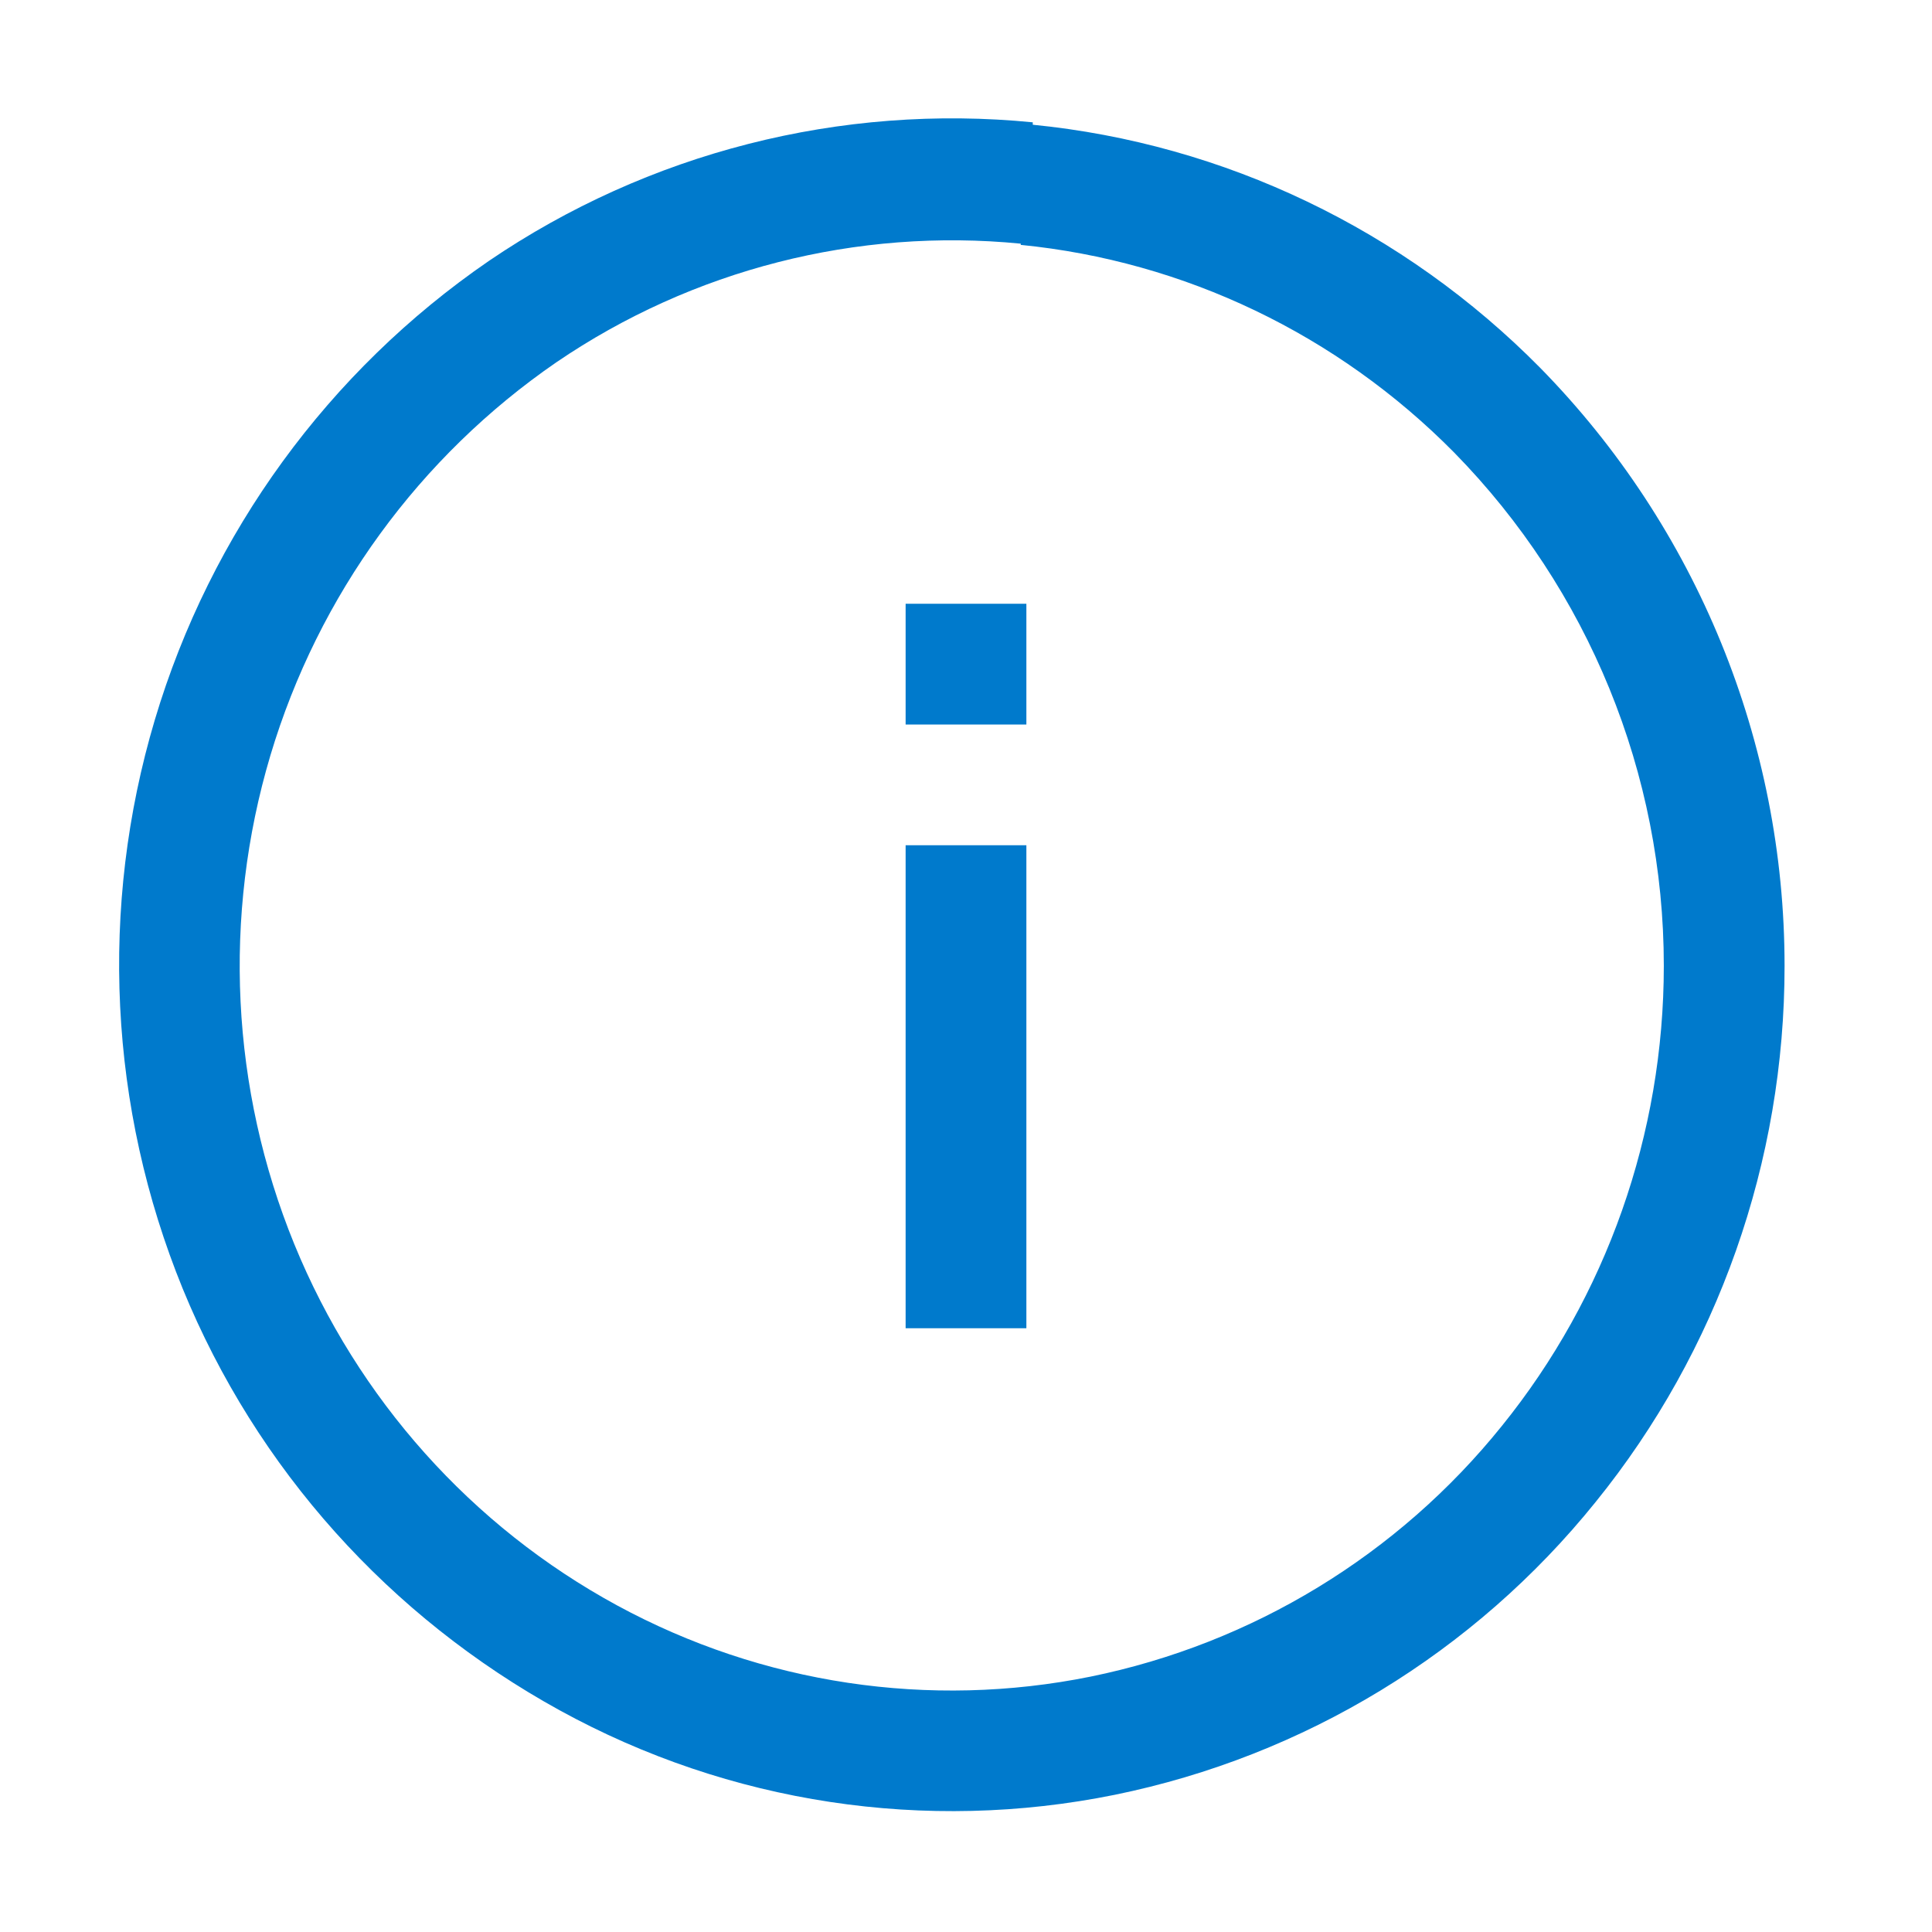
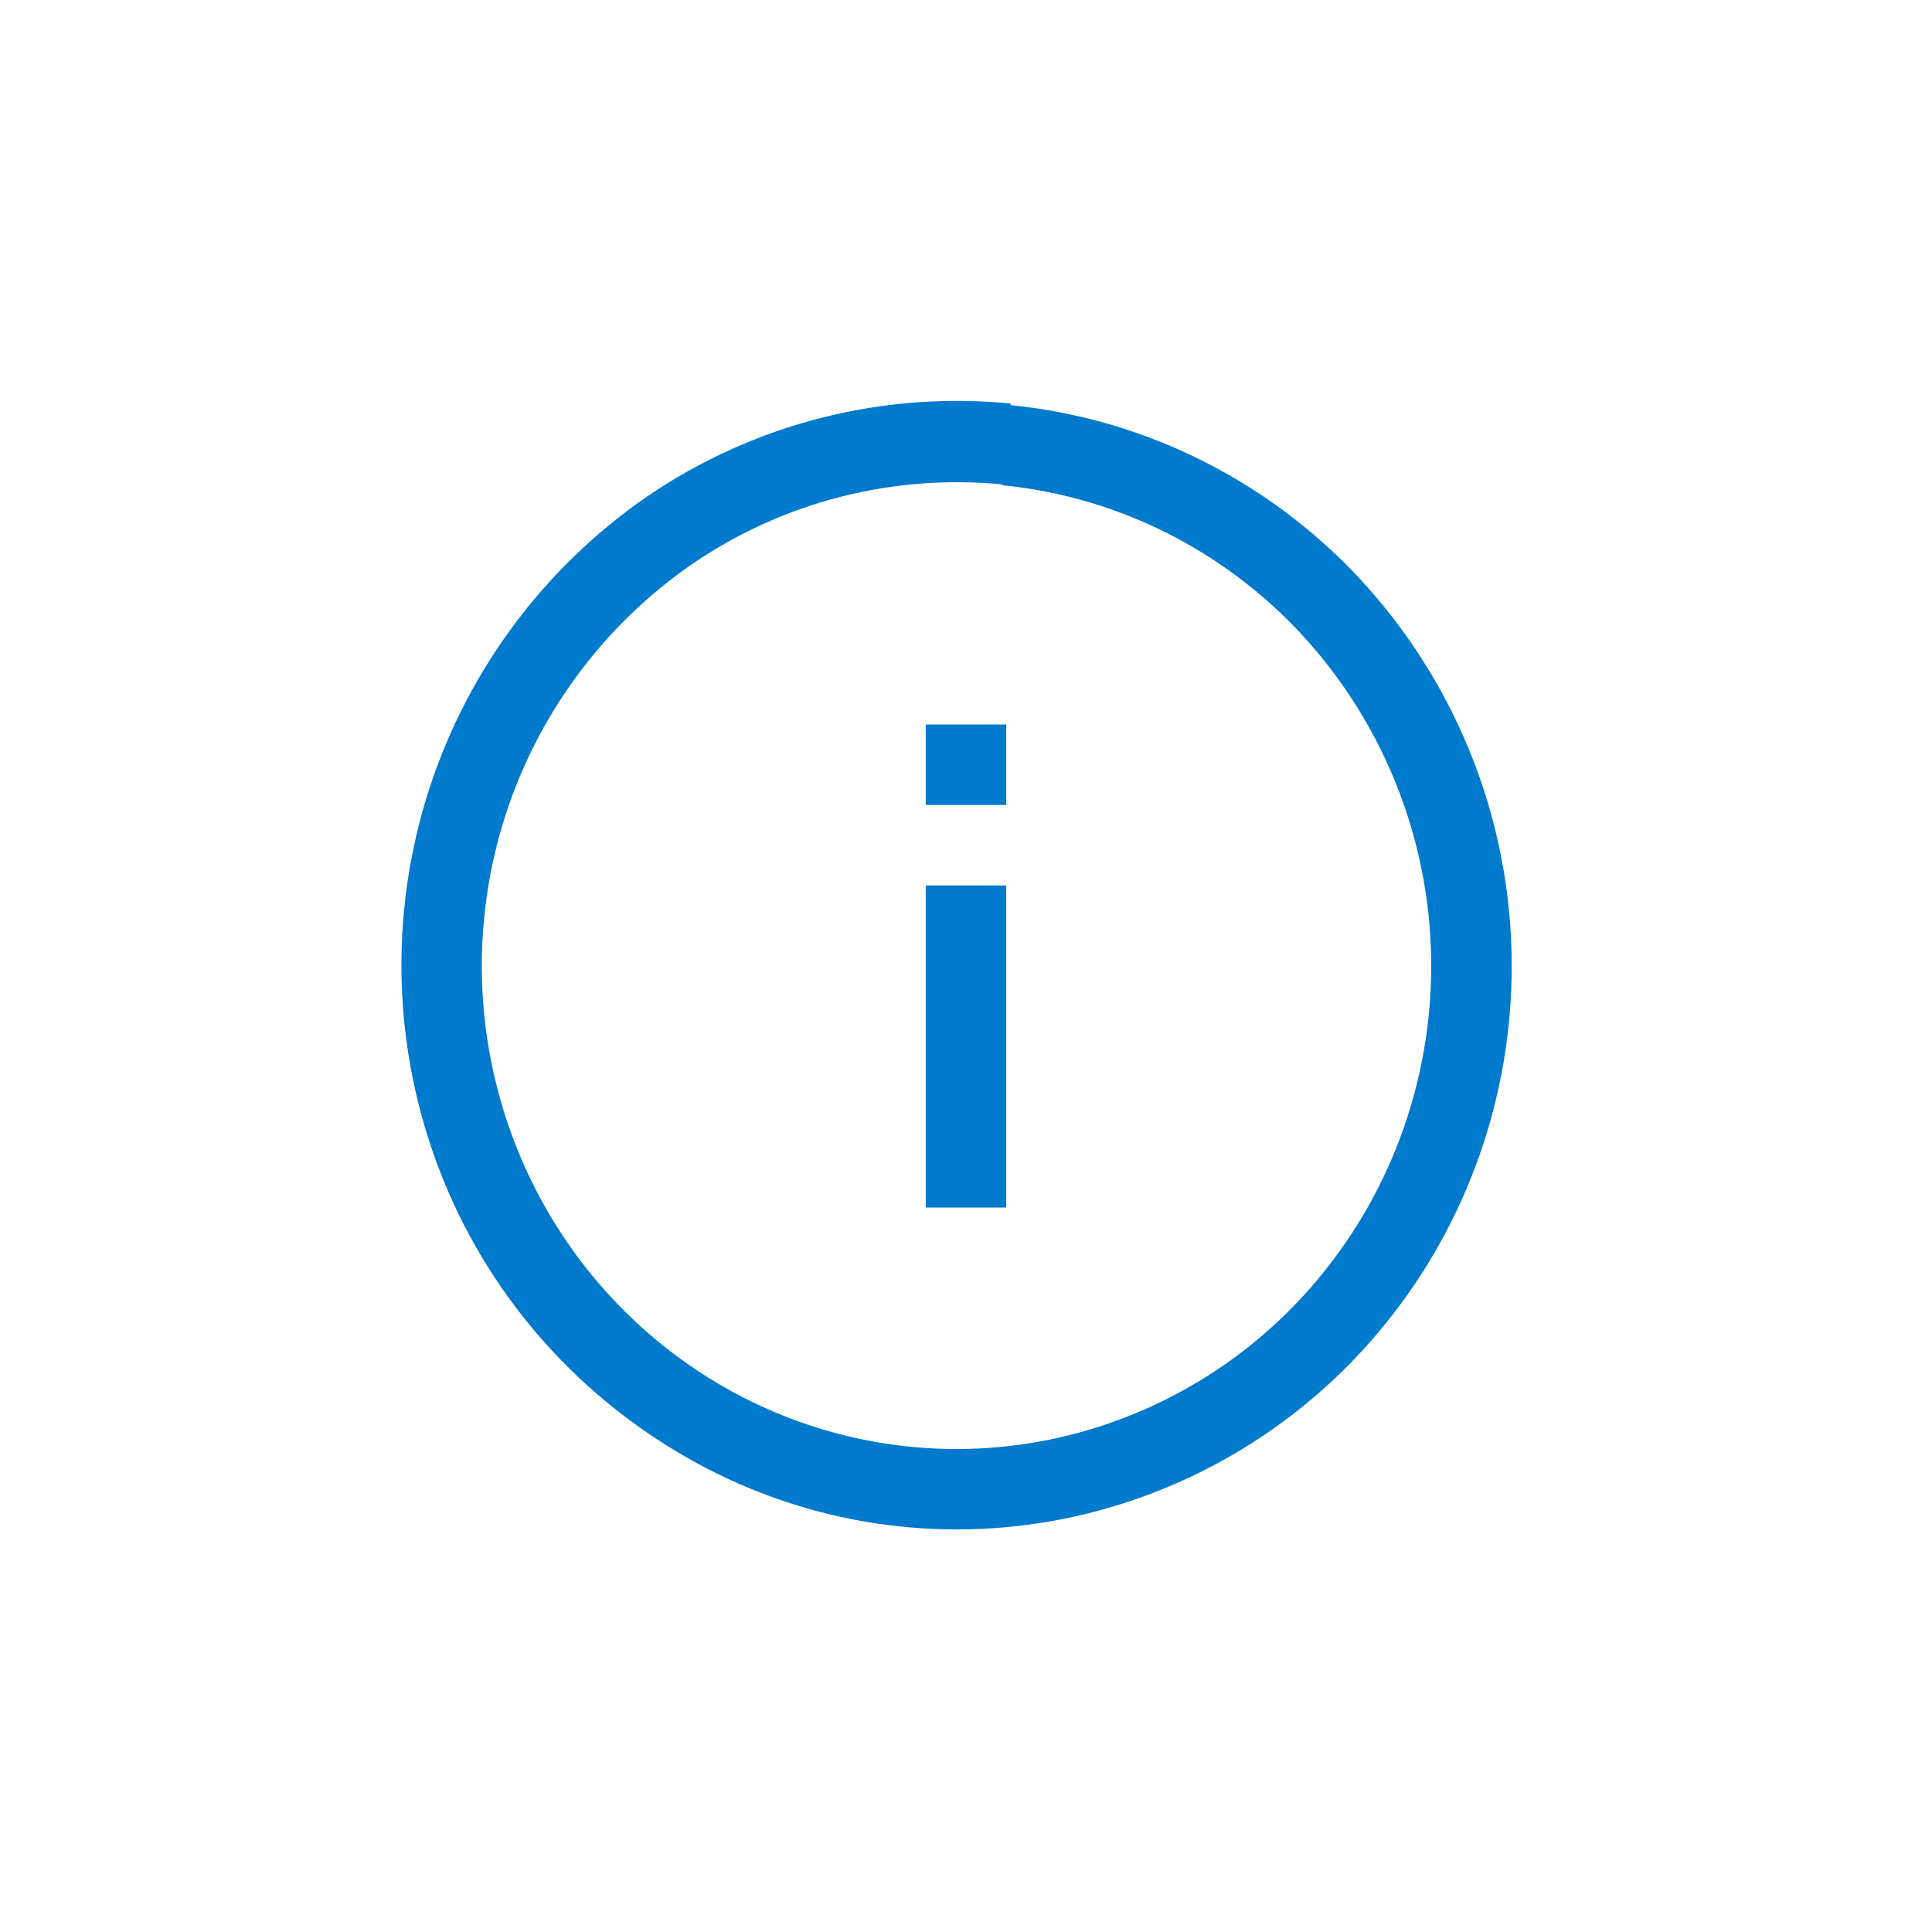
- <svg xmlns="http://www.w3.org/2000/svg" width="16" height="16" fill="none">
+ <svg xmlns="http://www.w3.org/2000/svg" viewBox="-4 -4 24 24" width="16" height="16" fill="none">
  <path fill-rule="evenodd" d="M8.453 2.028c1.354.134 2.622.74 3.59 1.72a6.07 6.07 0 0 1 1.736 4.25c0 1.392-.475 2.74-1.342 3.812a5.88 5.88 0 0 1-3.405 2.075c-1.334.27-2.72.063-3.922-.59s-2.148-1.708-2.673-2.992a6.1 6.1 0 0 1-.198-4.046C2.636 4.927 3.474 3.78 4.608 3a5.82 5.82 0 0 1 3.846-.982zm.1-.995c1.588.157 3.073.87 4.202 2.013a7.07 7.07 0 0 1 2.024 4.952c.001 1.62-.552 3.19-1.564 4.44a6.88 6.88 0 0 1-3.984 2.426c-1.565.317-3.19.073-4.596-.7s-2.51-1.997-3.122-3.492a7.1 7.1 0 0 1-.231-4.71c.462-1.55 1.44-2.89 2.765-3.8a6.82 6.82 0 0 1 4.506-1.149zM7.5 5v1h1V5h-1zm0 2v4h1V7h-1z" fill="#007acc" />
</svg>
